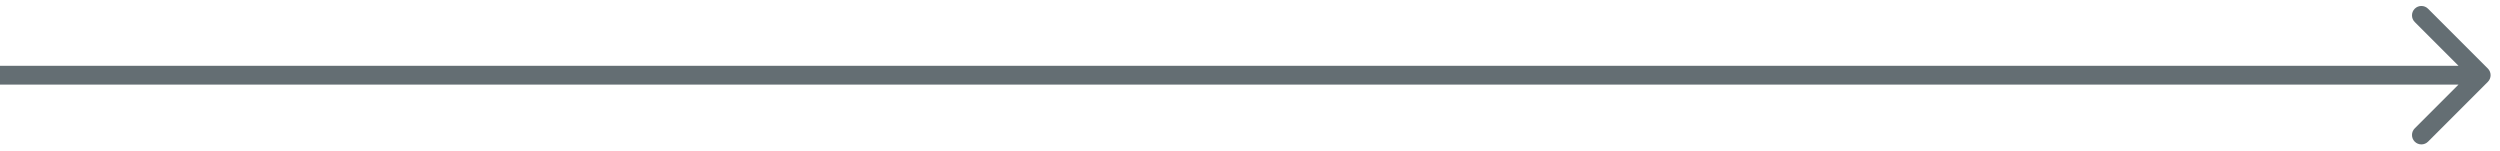
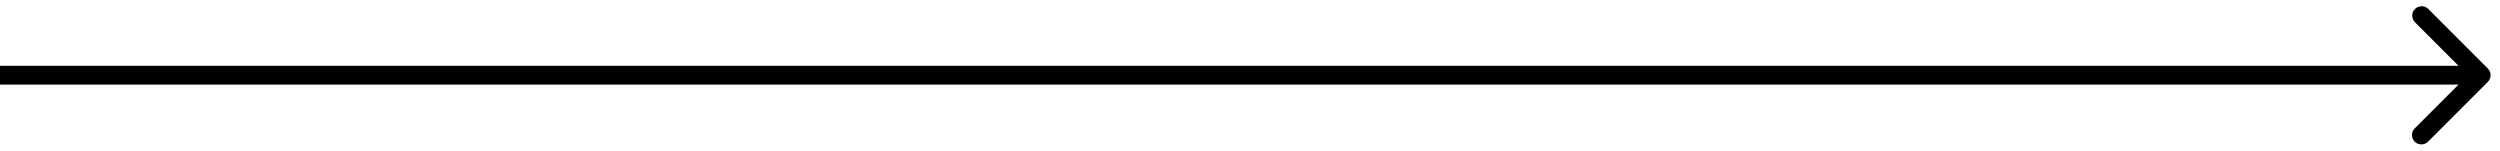
- <svg xmlns="http://www.w3.org/2000/svg" width="133" height="8" viewBox="0 0 133 8" fill="none">
-   <path d="M132.354 4.354C132.549 4.158 132.549 3.842 132.354 3.646L129.172 0.464C128.976 0.269 128.66 0.269 128.464 0.464C128.269 0.66 128.269 0.976 128.464 1.172L131.293 4L128.464 6.828C128.269 7.024 128.269 7.34 128.464 7.536C128.66 7.731 128.976 7.731 129.172 7.536L132.354 4.354ZM0 4.5H132V3.5L0 3.5L0 4.5Z" fill="#646E73" />
+ <svg xmlns="http://www.w3.org/2000/svg" width="133" height="8" viewBox="0 0 133 8">
+   <path d="M132.354 4.354a.5.5 0 000-.708L129.172.464a.501.501 0 00-.708.708L131.293 4l-2.829 2.828a.5.5 0 00.708.708l3.182-3.182zM0 4.5h132v-1H0v1z" />
</svg>
